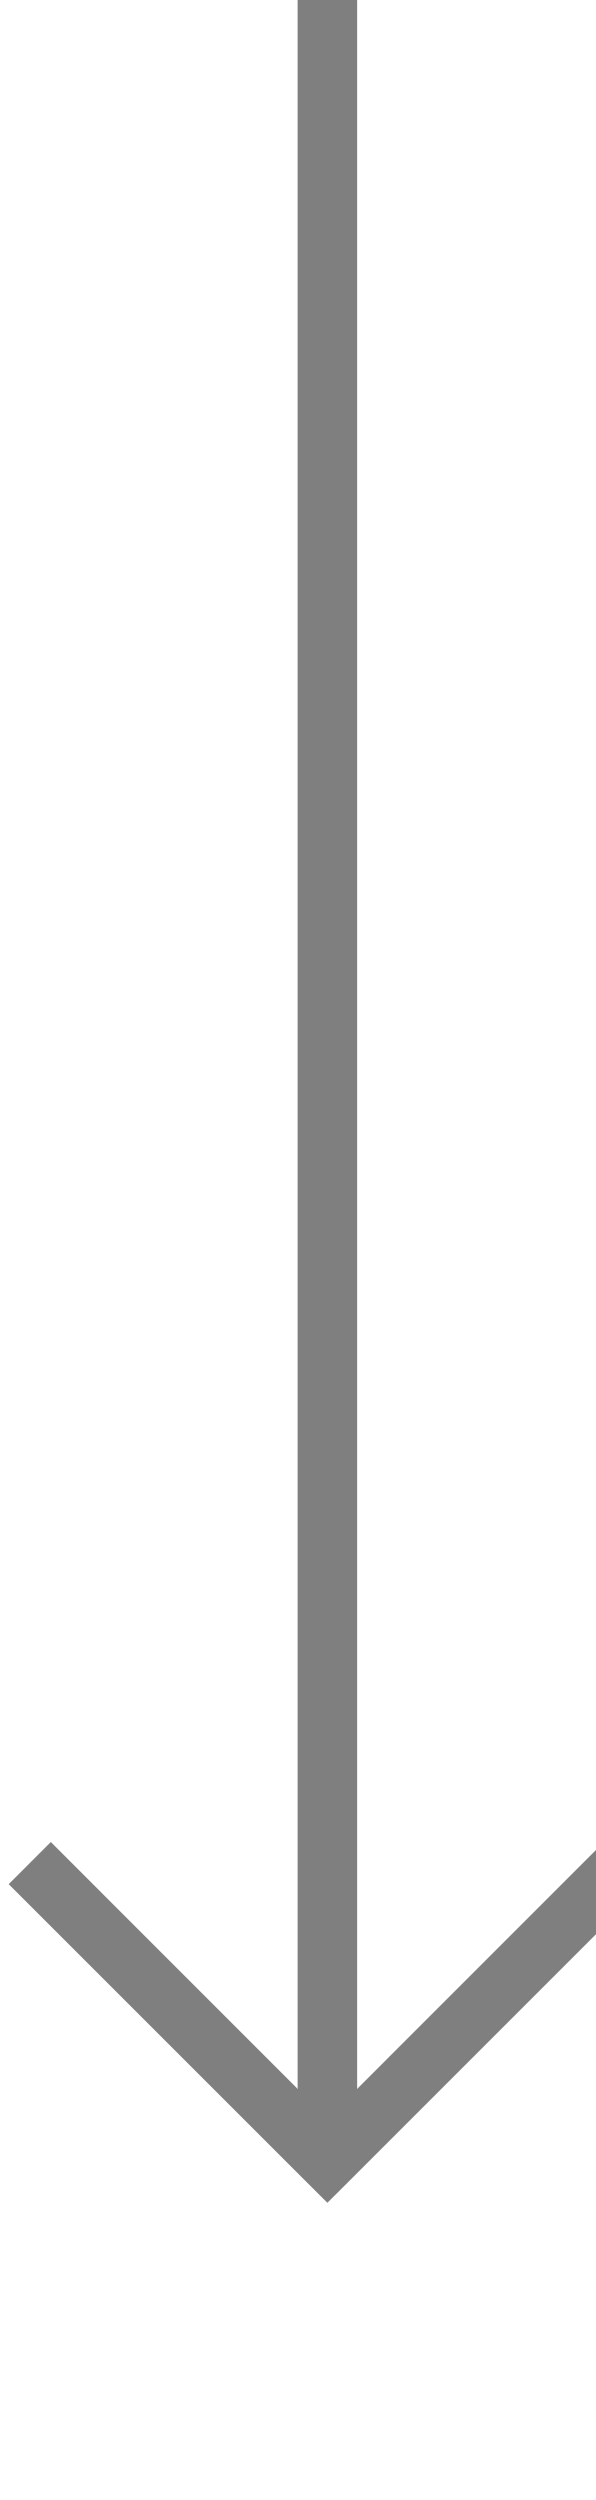
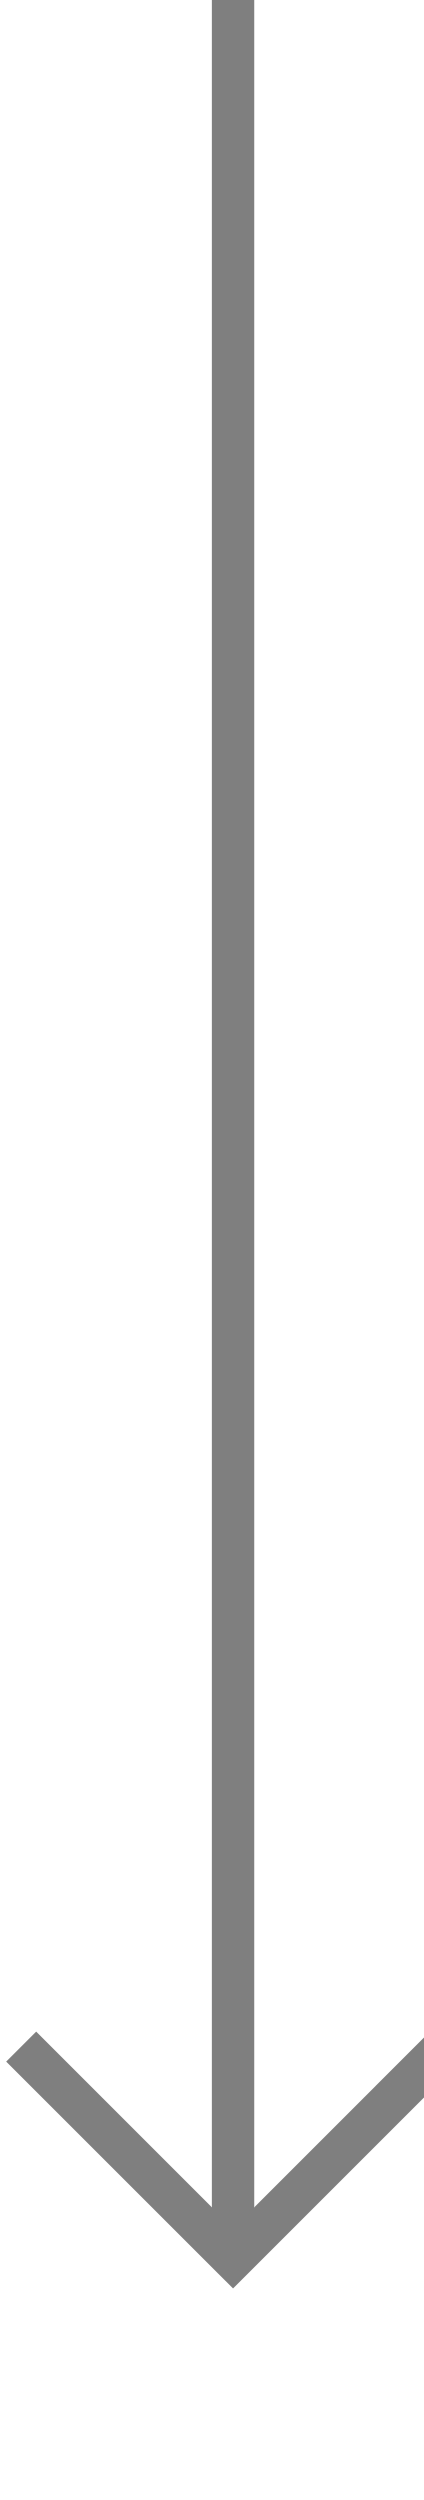
- <svg xmlns="http://www.w3.org/2000/svg" version="1.1" width="10px" height="42px" preserveAspectRatio="xMidYMin meet" viewBox="735 496  8 42">
-   <path d="M 739.5 496  L 739.5 532  " stroke-width="1" stroke="#7f7f7f" fill="none" />
-   <path d="M 744.146 526.946  L 739.5 531.593  L 734.854 526.946  L 734.146 527.654  L 739.146 532.654  L 739.5 533.007  L 739.854 532.654  L 744.854 527.654  L 744.146 526.946  Z " fill-rule="nonzero" fill="#7f7f7f" stroke="none" />
+ <svg xmlns="http://www.w3.org/2000/svg" version="1.1" width="10px" height="59px" preserveAspectRatio="xMidYMin meet" viewBox="1230 314  8 59">
+   <path d="M 1234.5 314  L 1234.5 367  " stroke-width="1" stroke="#7f7f7f" fill="none" />
+   <path d="M 1239.146 361.946  L 1234.5 366.593  L 1229.854 361.946  L 1229.146 362.654  L 1234.146 367.654  L 1234.5 368.007  L 1234.854 367.654  L 1239.854 362.654  L 1239.146 361.946  Z " fill-rule="nonzero" fill="#7f7f7f" stroke="none" />
</svg>
